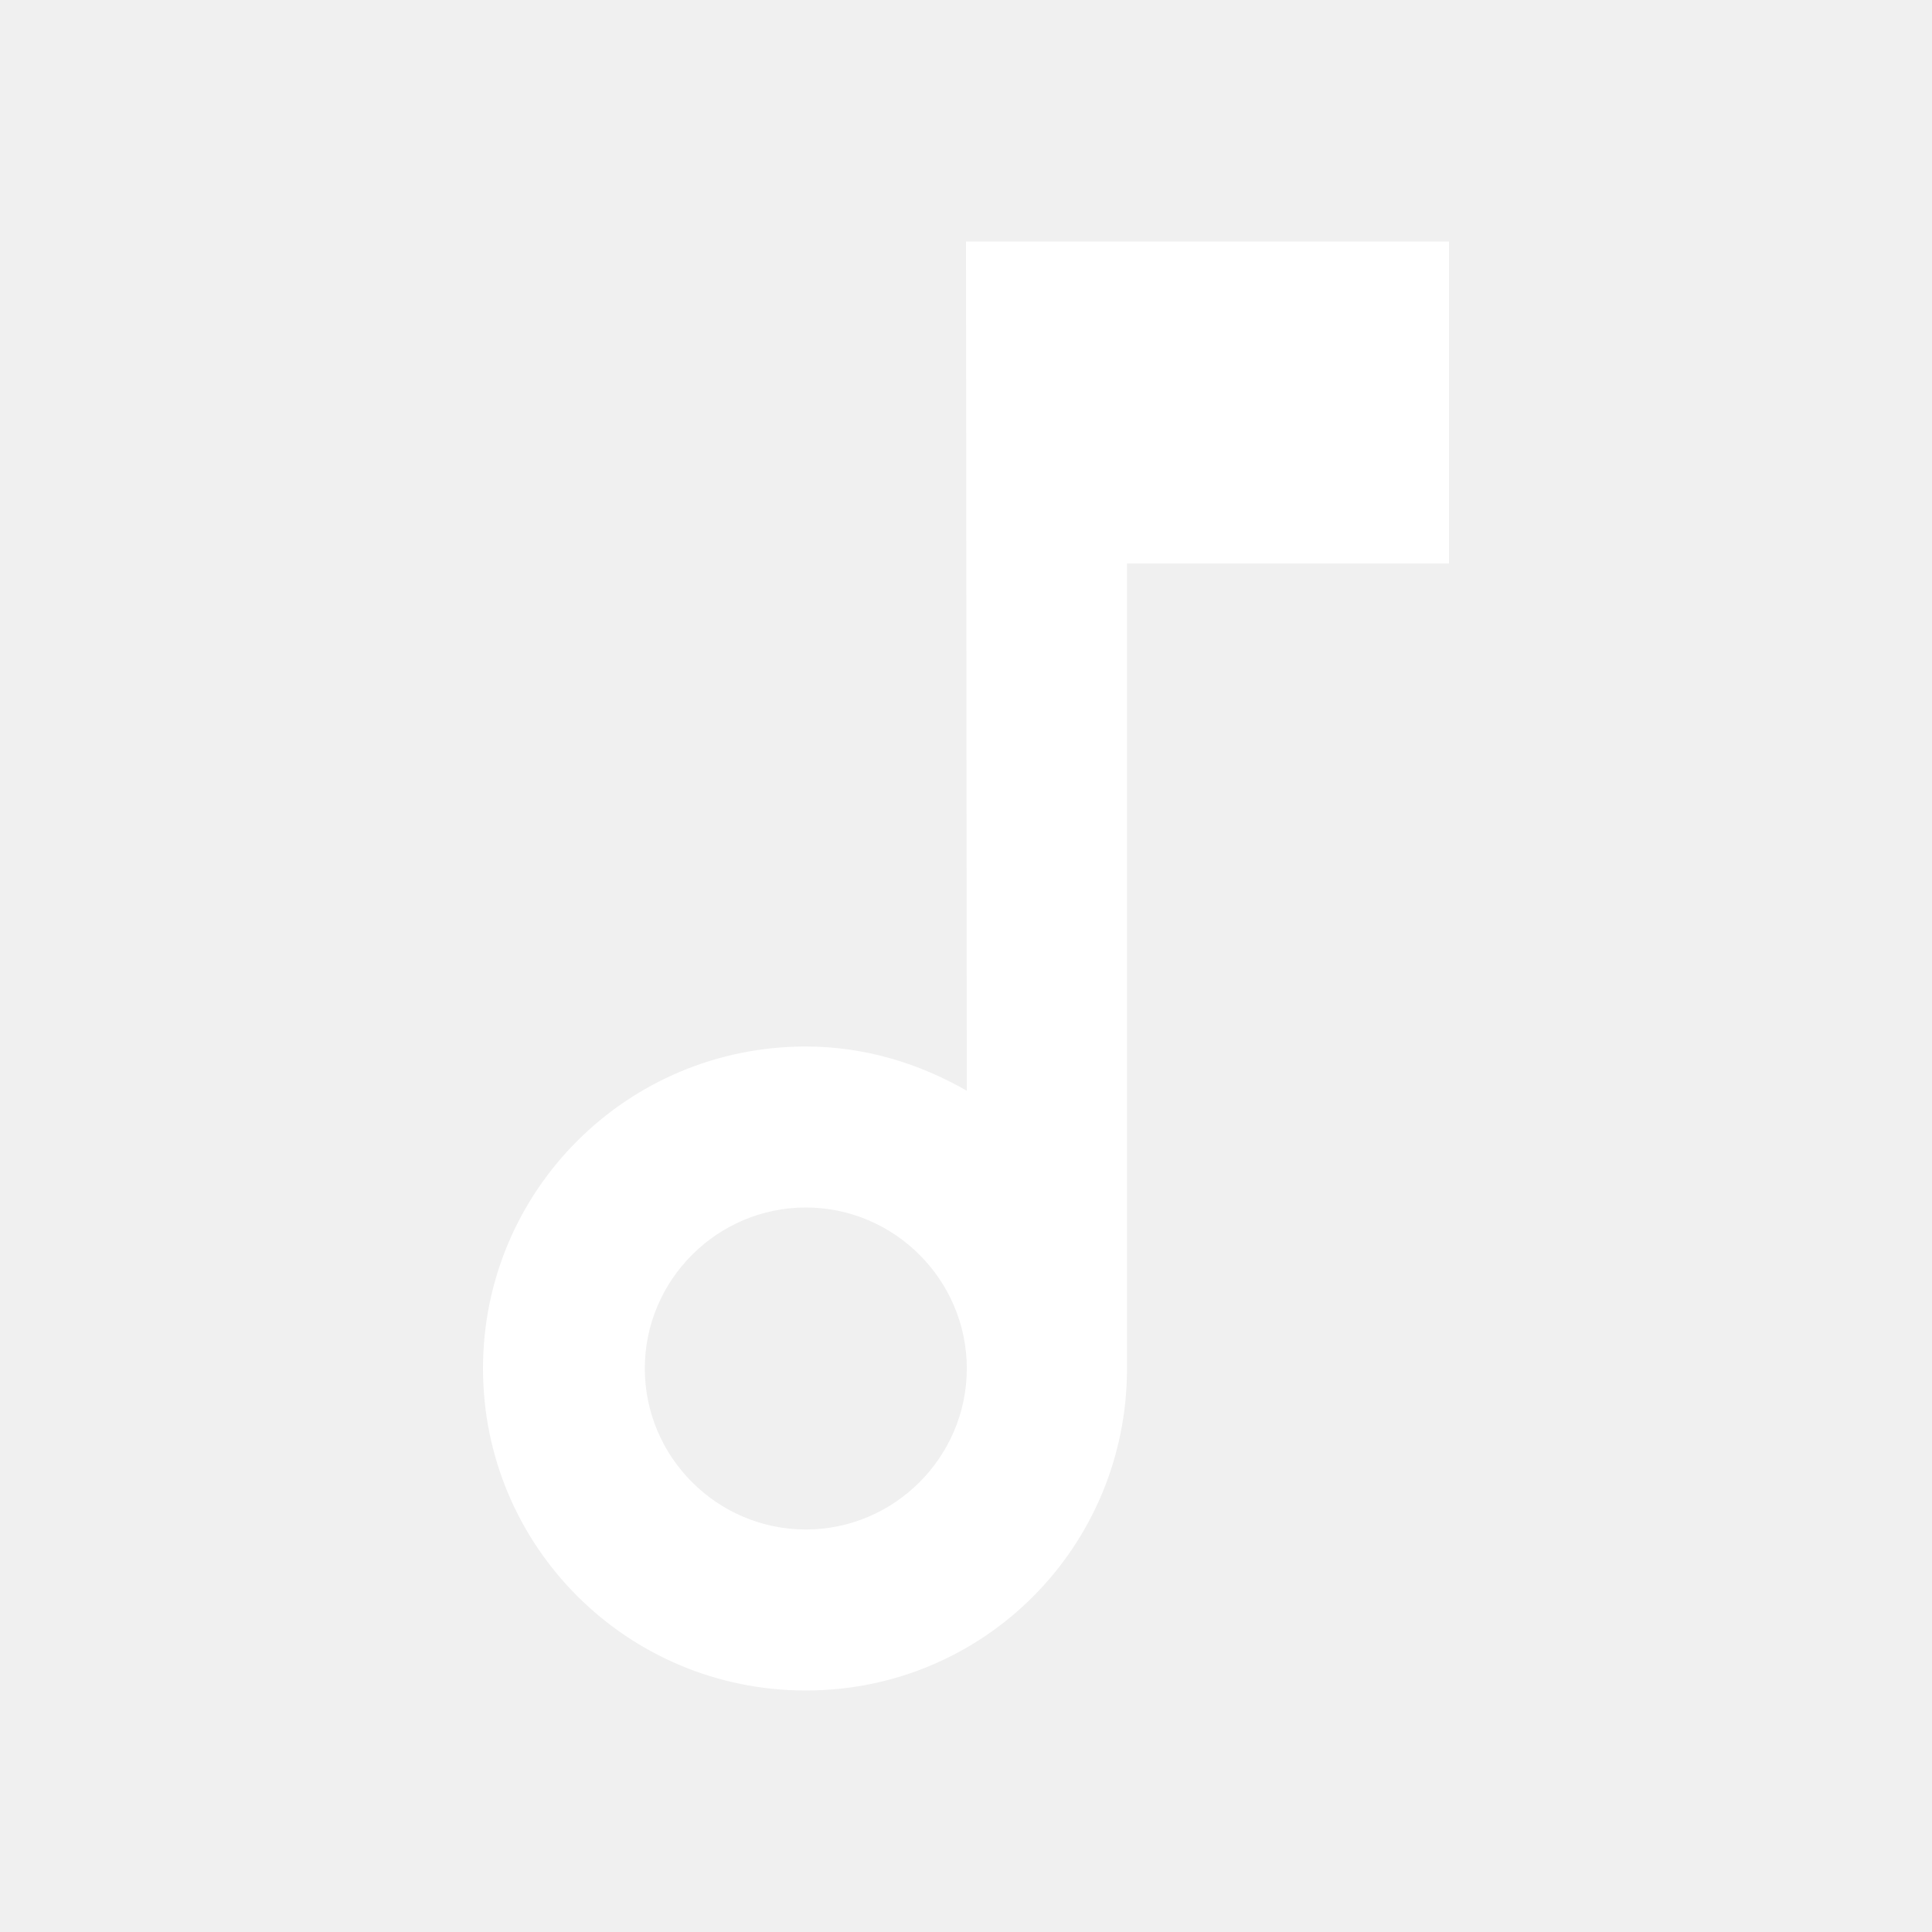
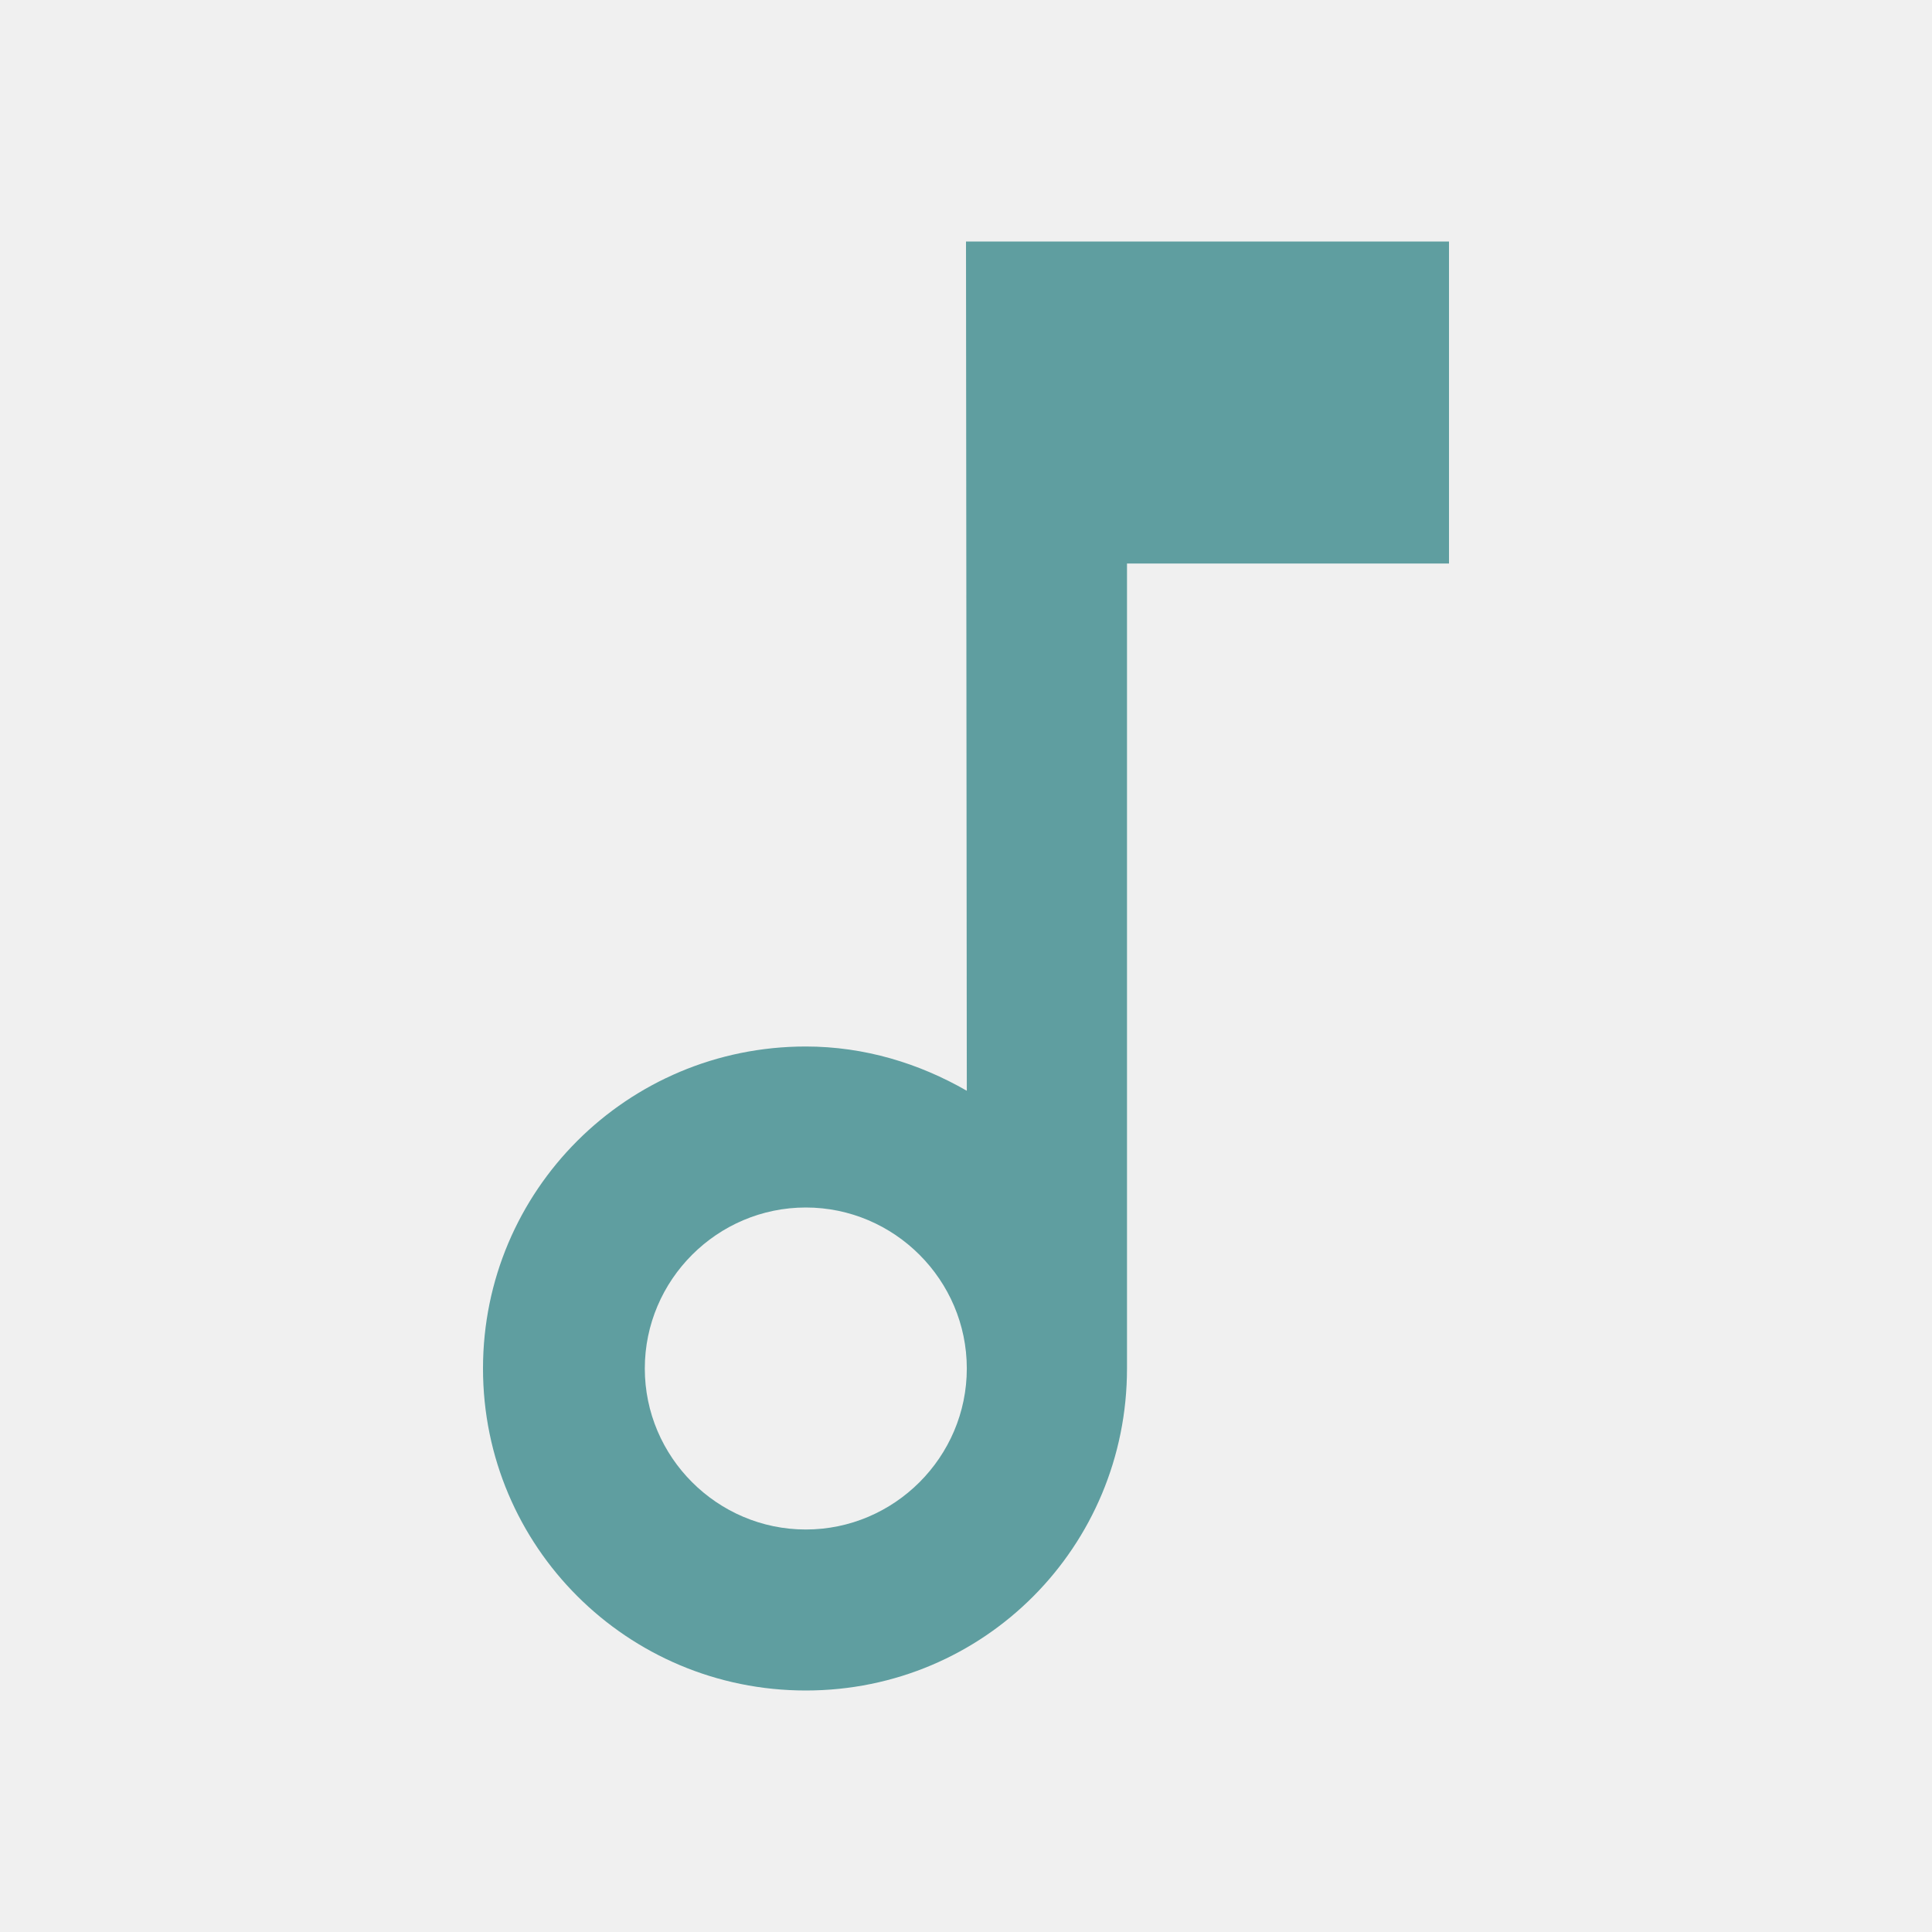
- <svg xmlns="http://www.w3.org/2000/svg" height="24px" viewBox="0 0 24 24" width="24px" fill="#FFFFFF">
+ <svg xmlns="http://www.w3.org/2000/svg" height="24px" viewBox="0 0 24 24" width="24px" fill="#5f9ea0">
  <path d="M0 0h24v24H0V0z" fill="none" />
  <path d="M12 3l.01 10.55c-.59-.34-1.27-.55-2-.55C7.79 13 6 14.79 6 17s1.79 4 4.01 4S14 19.21 14 17V7h4V3h-6zm-1.99 16c-1.1 0-2-.9-2-2s.9-2 2-2 2 .9 2 2-.9 2-2 2z" />
</svg>
